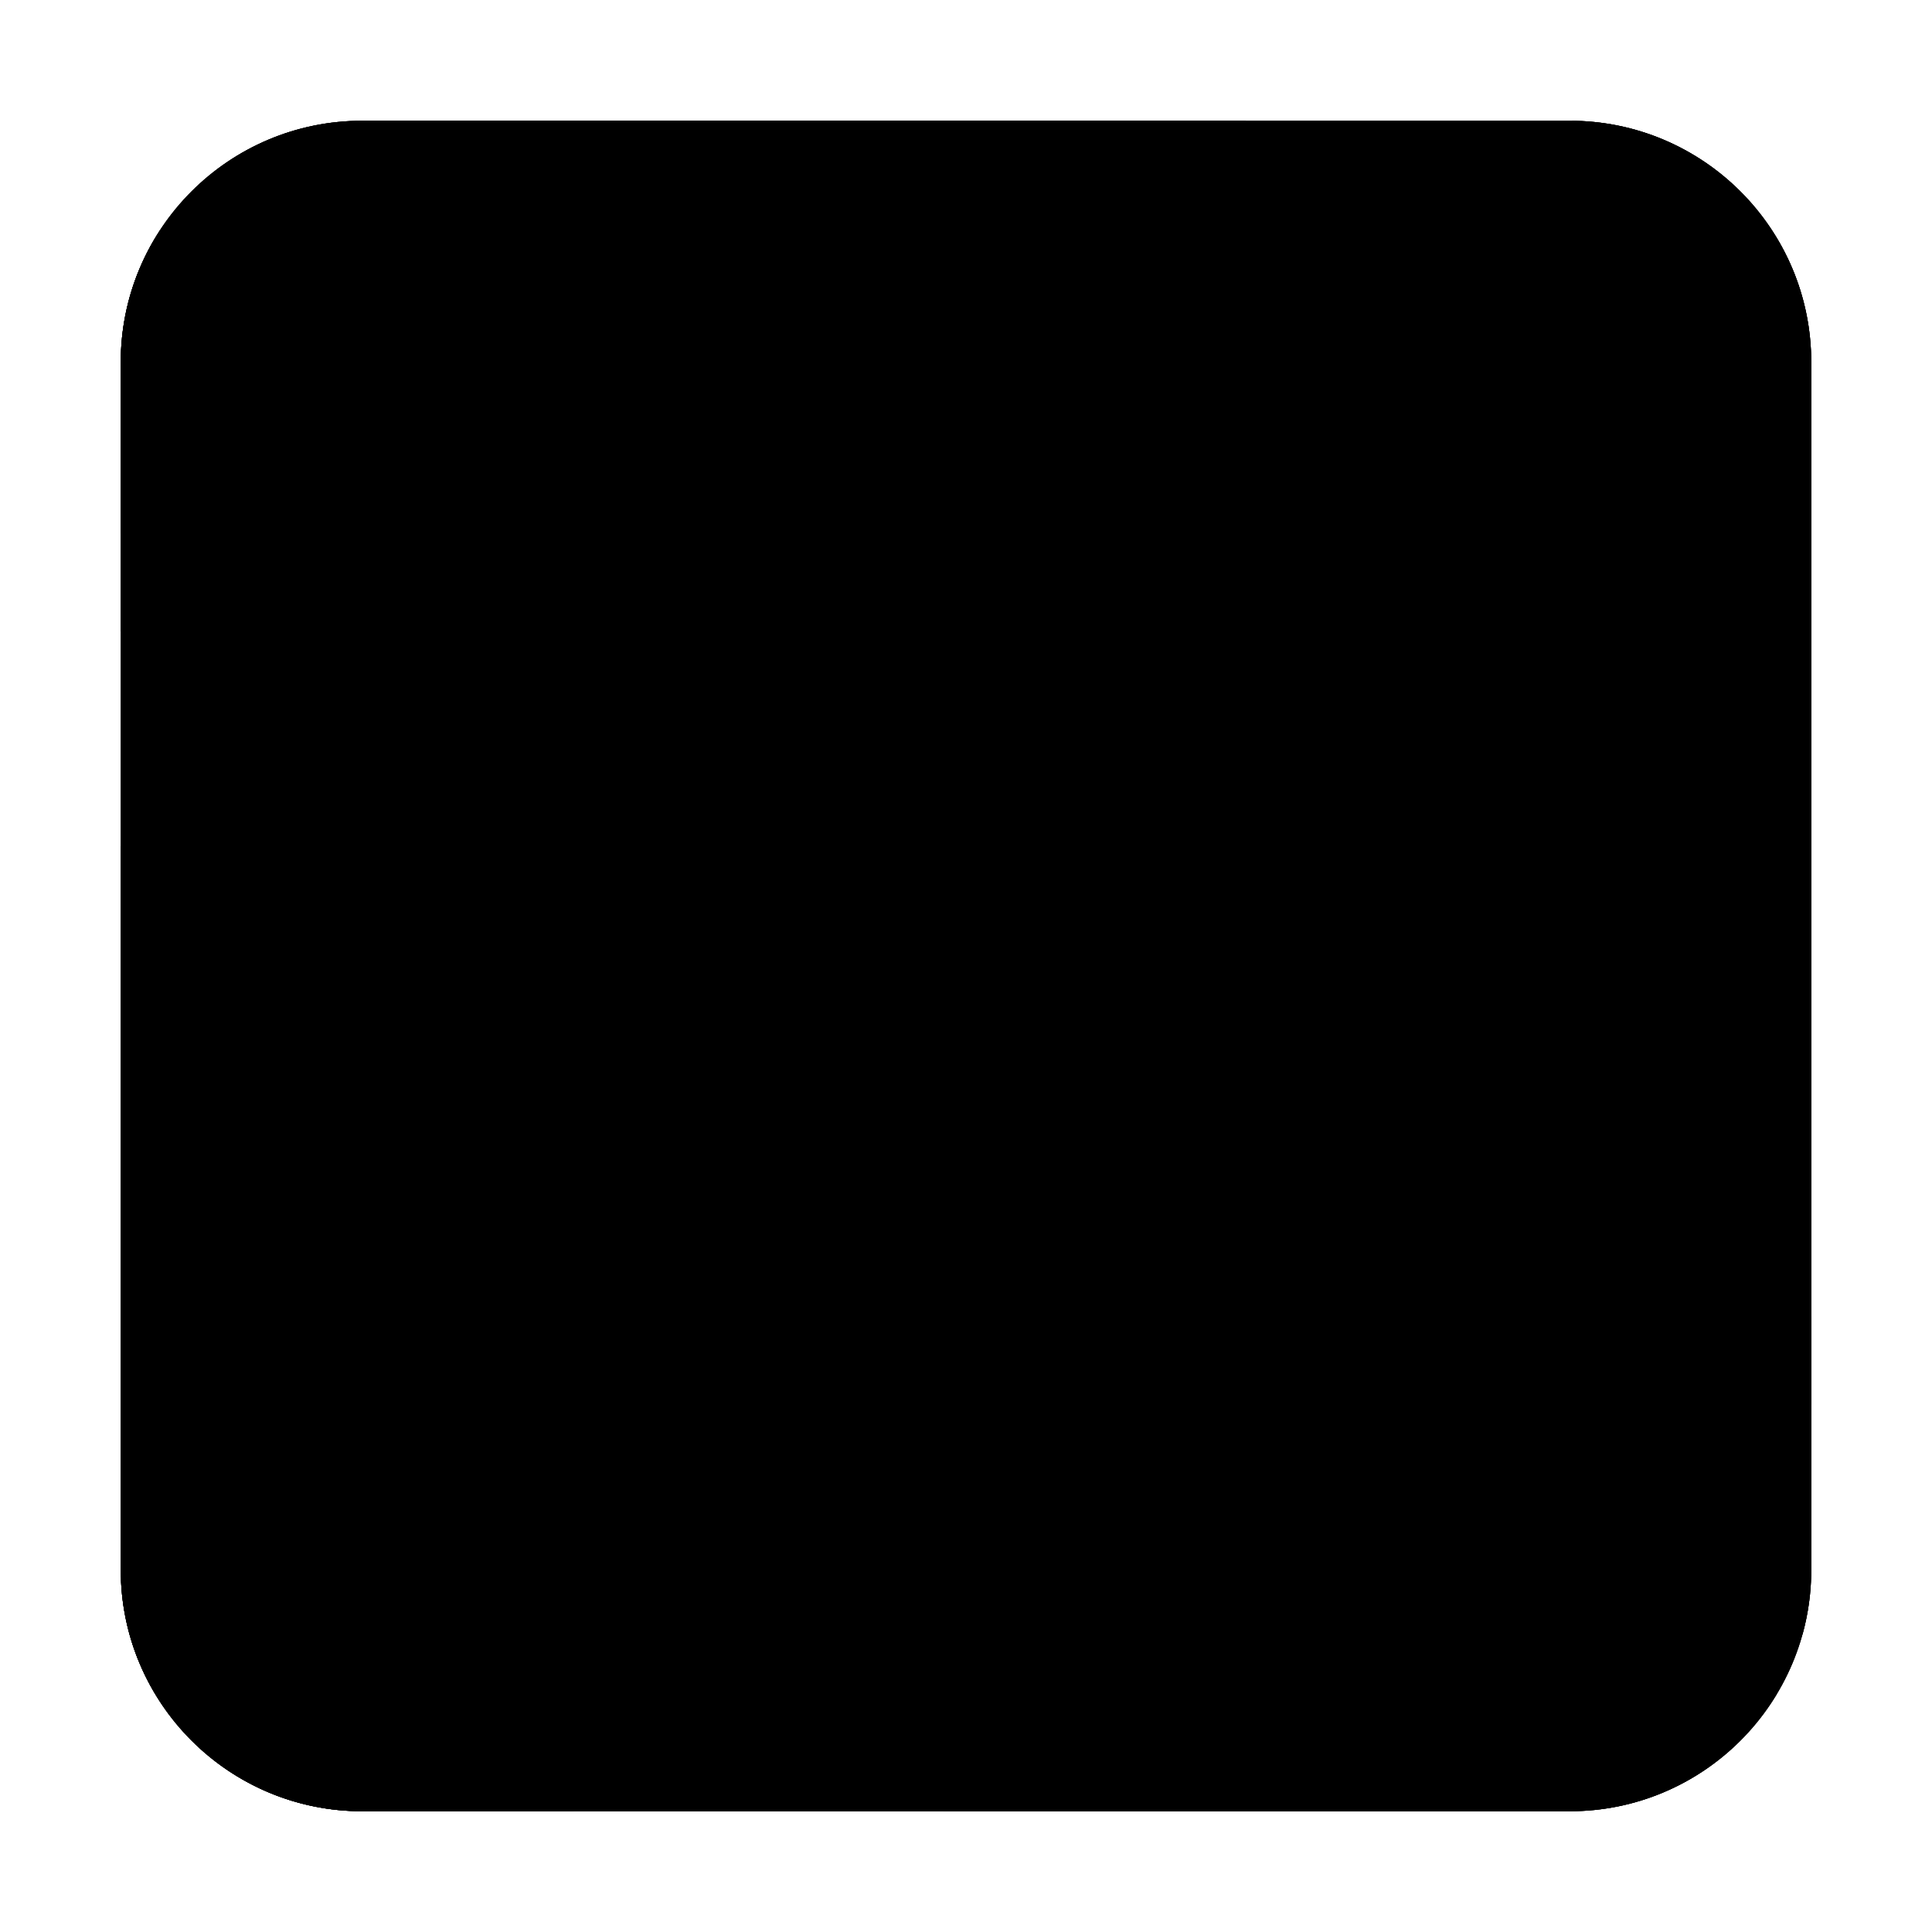
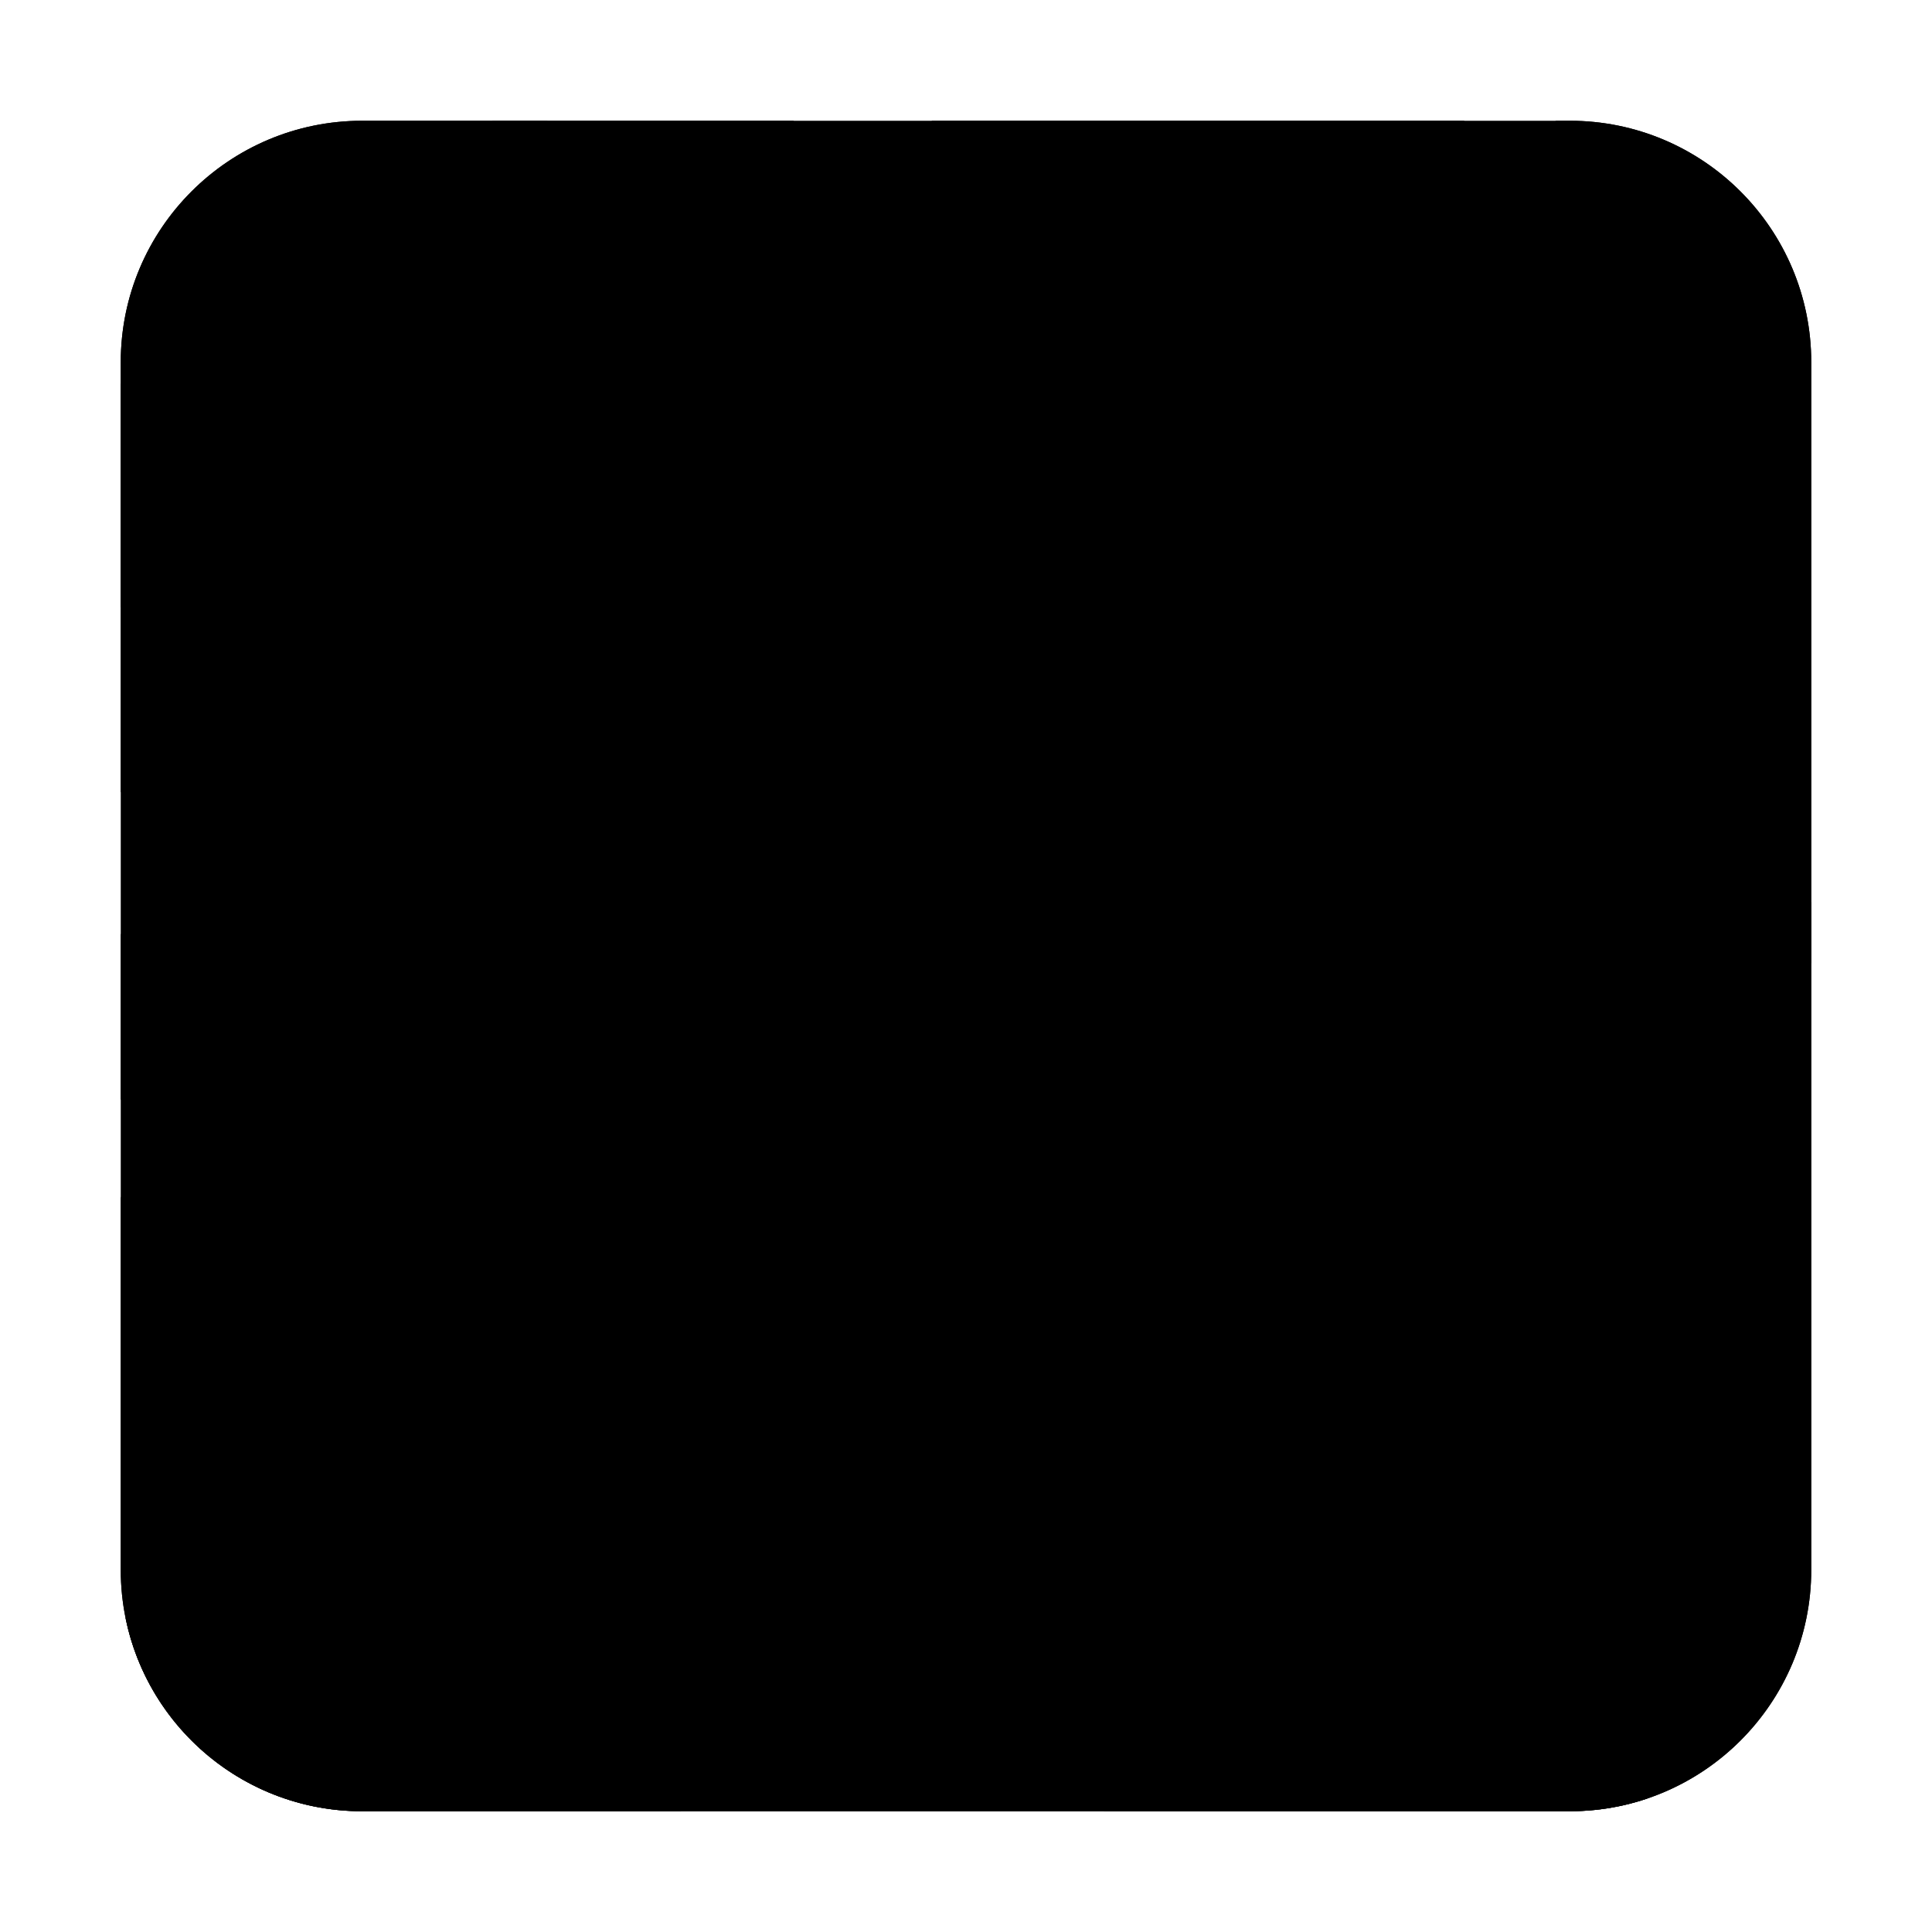
<svg xmlns="http://www.w3.org/2000/svg" viewBox="0 0 16 16">
  <path class="color-raster-dim" d="M3,1L13,1A2,2,0,0,1,15,3L15,13A2,2,0,0,1,13,15L3,15A2,2,0,0,1,1,13L1,3A2,2,0,0,1,3,1Z" />
-   <path class="color-raster" d="M1,3C1,1.895,1.895,1,3,1L10.32,1L10.25,1.09L10.15,1.25L10,1.44L9.95,1.5L9.79,1.75L9.75,1.81L9.63,2L9.5,2.23L9.48,2.25L9.34,2.5L9.25,2.67L9.18,2.75L9,3L9,3.01L8.75,3.21L8.64,3.25L8.5,3.31L8.25,3.43L8.05,3.5L8,3.52L7.75,3.52L7.68,3.5L7.5,3.45L7.25,3.32L7.13,3.25L7,3.17L6.75,3.01L6.73,3L6.5,2.85L6.25,2.76L6,2.81L5.75,2.98L5.74,3L5.54,3.25L5.5,3.31L5.41,3.5L5.33,3.75L5.34,4L5.41,4.25L5.5,4.45L5.72,4.5L5.76,4.5L6,4.46L6.25,4.45L6.5,4.48L6.65,4.5L7,4.57L7.25,4.65L7.42,4.75L7.5,4.79L7.75,4.96L7.81,5L8,5.13L8.23,5.25L8.25,5.26L8.5,5.41L8.63,5.5L8.83,5.75L8.93,6L8.99,6.25L9,6.28L9.18,6.5L9.25,6.55L9.32,6.5L9.5,6.36L9.56,6.25L9.68,6L9.75,5.9L9.83,5.75L9.97,5.5L10,5.41L10.05,5.25L10.06,5L10.01,4.75L10,4.71L9.94,4.5L9.85,4.25L9.78,4L9.77,3.75L10.02,3.5L10.25,3.39L10.49,3.25L10.5,3.25L10.75,3.1L10.89,3L11,2.93L11.25,2.77L11.29,2.75L11.5,2.66L12,2.52L12.04,2.5L12.25,2.42L12.5,2.25L12.74,2L12.75,1.99L12.91,1.75L13,1.55L13.02,1.5L13.08,1.25L13.02,1C14.115,1.011,15,1.902,15,3L15,13C15,13.184,14.975,13.362,14.929,13.531L14.78,13.75L14.75,13.84L14.7,14L14.71,14.037C14.36,14.614,13.725,15,13,15L3,15C1.896,15,1,14.105,1,13.001C1,13,1,13,1,13L1,7.01L1.01,7L1.25,6.79L1.28,6.75L1.41,6.5L1.47,6.25L1.5,6.16L1.54,6L1.62,5.75L1.68,5.5L1.65,5.25L1.5,5.16L1.25,5.17L1,5.23ZM5.25,5.24L5.24,5.25L5,5.35L4.87,5.5L4.75,5.67L4.71,5.75L4.66,6L4.66,6.25L4.61,6.5L4.5,6.66L4.46,6.75L4.31,7L4.25,7.09L4.17,7.25L4.03,7.5L4,7.57L3.93,7.75L3.88,8L4,8.11L4.17,8L4.25,7.96L4.5,7.77L4.52,7.75L4.75,7.56L5.06,7.25L5.21,7L5.25,6.78L5.26,6.75L5.25,6.69L5.22,6.5L5.24,6.25L5.25,6.24L5.32,6L5.37,5.75L5.37,5.5L5.26,5.25ZM11.5,7.54L11.25,7.56L11,7.63L10.75,7.75L10.5,7.9L10.37,8L10.25,8.11L10.11,8.25L10,8.42L9.94,8.5L9.83,8.75L9.77,9L9.75,9.19L9.74,9.25L9.71,9.5L9.65,9.75L9.56,10L9.5,10.13L9.44,10.25L9.28,10.5L9.25,10.55L9.07,10.75L9,10.83L8.75,10.98L8.52,11L8.5,11L8.25,11.01L8,11.03L7.75,11.03L7.5,10.98L7.25,10.87L7.06,10.75L7,10.71L6.75,10.62L6.5,10.63L6.25,10.74L6.23,10.75L6.1,11L6.14,11.25L6.25,11.42L6.3,11.5L6.45,11.75L6.47,12L6.41,12.25L6.32,12.5L6.25,12.68L6.22,12.75L6.12,13L6.01,13.25L6,13.28L5.9,13.5L5.82,13.75L5.81,14L5.89,14.25L6,14.43L6.06,14.5L6.21,14.75L6.25,14.83L6.5,14.97L6.75,14.84L6.83,14.75L7,14.6L7.07,14.5L7.25,14.32L7.3,14.25L7.55,14L7.75,13.82L7.84,13.75L8,13.62L8.19,13.5L8.25,13.46L8.5,13.31L8.61,13.25L8.75,13.17L9,13.04L9.1,13L9.25,12.9L9.49,12.75L9.5,12.74L9.68,12.5L9.75,12.35L9.79,12.25L9.87,12L10,11.82L10.04,11.75L10.25,11.52L10.26,11.5L10.5,11.25L10.75,11.01L10.76,11L11,10.8L11.07,10.75L11.25,10.64L11.5,10.56L11.75,10.55L12,10.6L12.25,10.68L12.41,10.75L12.5,10.79L12.75,10.9L13,10.95L13.25,10.94L13.5,10.84L13.75,10.69L14,10.52L14.03,10.5L14.25,10.3L14.29,10.25L14.42,10L14.45,9.75L14.39,9.5L14.3,9.25L14.25,9L14.25,8.94L14.23,8.75L14.08,8.5L14,8.44L13.75,8.35L13.51,8.25L13.5,8.25L13.25,8.14L13.01,8L13,8L12.75,7.86L12.53,7.75L12.5,7.74L12.25,7.64L12,7.58L11.75,7.55Z" />
-   <path class="color-e-nearwhite" d="M3.75,1.42L4,1.26L4.25,1.33L4.37,1.5L4.43,1.75L4.38,2L4.25,2.25L4,2.41L3.75,2.48L3.62,2.5L3.5,2.51L3.25,2.6L3.1,2.75L3,2.81L2.81,3L2.75,3.05L2.53,3.25L2.5,3.27L2.28,3.5L2.25,3.53L2.05,3.75L2,3.8L1.78,4L1.75,4.02L1.5,4.19L1.4,4.25L1.25,4.33L1,4.42L1,3C1,2.598,1.118,2.224,1.322,1.911L1.5,1.79L1.57,1.75L1.75,1.64L2,1.53L2.15,1.5L2.25,1.47L2.47,1.5L2.5,1.5L2.75,1.62L2.98,1.75L3,1.77L3.25,1.83L3.38,1.75L3.5,1.68L3.68,1.5ZM7.95,1.5L8,1.47L8.11,1.5L8.25,1.66L8.28,1.75L8.25,1.79L8.1,2L8,2.07L7.75,2.05L7.71,2L7.7,1.75L7.75,1.66ZM6.5,7.52L6.74,7.5L6.75,7.5L6.82,7.75L6.85,8L6.85,8.25L6.83,8.5L6.78,8.75L6.75,8.85L6.7,9L6.58,9.25L6.5,9.35L6.35,9.5L6.25,9.57L6,9.71L5.5,9.91L5.31,10L5.25,10.03L5,10.11L4.75,10.06L4.7,10L4.58,9.75L4.57,9.5L4.6,9.25L4.65,9L4.74,8.75L4.75,8.74L4.9,8.5L5,8.38L5.13,8.25L5.25,8.15L5.48,8L5.5,7.99L6,7.75L6.01,7.75L6.25,7.64ZM14.9,11L15,10.9L15,11.63L14.75,11.73L14.51,11.75L14.57,12L14.58,12.25L14.5,12.49L14.49,12.5L14.28,12.75L14.25,12.78L14,12.9L13.76,13L13.75,13L13.5,13.16L13.45,13.25L13.29,13.5L13.25,13.56L13.16,13.75L13.06,14L13,14.16L12.97,14.25L12.88,14.5L12.77,14.75L12.75,14.78L12.63,15L7.81,15L8,14.76L8.01,14.75L8.24,14.5L8.25,14.48L8.48,14.25L8.5,14.24L8.75,14.05L8.83,14L9,13.92L9.25,13.84L9.5,13.78L9.66,13.75L9.75,13.74L10.75,13.62L11,13.6L11.25,13.62L11.5,13.65L11.75,13.56L11.82,13.5L12,13.34L12.1,13.25L12.25,13.11L12.43,13L12.5,12.97L12.75,12.9L13.25,12.84L13.5,12.75L13.75,12.57L13.8,12.5L14,12.26L14.25,12.01L14.3,12L14.5,11.75L14.5,11.74L14.55,11.5L14.69,11.25L14.75,11.18ZM4.51,12.25L4.75,12.18L4.87,12.25L5,12.35L5.06,12.5L5.11,12.75L5.09,13L5.03,13.25L5,13.36L4.96,13.5L4.89,13.75L4.84,14L4.81,14.25L4.79,14.5L4.78,14.75L4.75,15L3,15C1.923,15,1.045,14.149,1.002,13.082L1.14,13.25L1.25,13.43L1.28,13.5L1.41,13.75L1.5,13.9L1.75,14L2,13.95L2.25,13.83L2.38,13.75L2.5,13.69L2.75,13.56L3,13.46L3.25,13.35L3.4,13.25L3.5,13.18L3.71,13L3.75,12.96L3.98,12.75L4,12.72L4.22,12.5L4.25,12.46L4.5,12.25Z" />
-   <path class="color-e-nearwhite" d="M1,3C1,1.895,1.895,1,3,1L13,1C13.552,1,14.052,1.224,14.414,1.586C14.244,1.416,14.044,1.277,13.823,1.177C13.937,1.428,14,1.707,14,2L4,2C2.895,2,2,2.895,2,4L2,14C1.707,14,1.428,13.937,1.177,13.823C1.277,14.044,1.416,14.244,1.586,14.414C1.224,14.052,1,13.552,1,13Z" />
-   <path class="color-raster-dim" d="M14,2C14,1.707,13.937,1.428,13.823,1.177C14.517,1.491,15,2.189,15,3L15,13C15,14.105,14.105,15,13,15L3,15C2.189,15,1.491,14.517,1.177,13.823C1.428,13.937,1.707,14,2,14L12,14C13.105,14,14,13.105,14,12Z" />
+   <path class="color-raster" d="M1,3C1,1.895,1.895,1,3,1L6.57,1L6.75,1.16L6.95,1.25L7,1.27L7.25,1.27L7.29,1.25L7.5,1.16L7.72,1L12.13,1L12,1.07L11.75,1.21L11.68,1.25L11.5,1.34L11.25,1.44L11.15,1.5L11,1.58L10.78,1.75L10.75,1.77L10.55,2L10.5,2.06L10.39,2.25L10.28,2.5L10.25,2.62L10.22,2.75L10.22,3L10.25,3.12L10.31,3.25L10.5,3.41L10.75,3.48L11,3.47L11.25,3.41L11.75,3.27L11.83,3.25L12,3.21L12.5,3.13L12.75,3.05L12.82,3L13,2.85L13.08,2.75L13.23,2.5L13.33,2.25L13.38,2L13.38,1.75L13.31,1.5L13.25,1.38L13.16,1.25L13,1.08L12.88,1L13,1C14.105,1,15,1.895,15,3L15,13C15,14.105,14.105,15,13,15L3,15C1.896,15,1,14.105,1,13.001C1,13,1,13,1,13L1,9.92L1.08,9.75L1.11,9.5L1.06,9.25L1,9.1L1,7.74L1.14,7.5L1.25,7.34L1.31,7.25L1.42,7L1.41,6.75L1.25,6.59L1,6.56ZM7,3.77L6.75,3.91L6.68,4L6.66,4.25L6.75,4.41L6.81,4.5L7,4.66L7.12,4.75L7.25,4.83L7.5,4.99L7.51,5L7.75,5.15L7.89,5.25L8,5.32L8.25,5.49L8.26,5.5L8.5,5.65L8.63,5.75L8.75,5.84L8.92,6L9,6.09L9.15,6.25L9.25,6.38L9.5,6.63L9.75,6.73L10,6.69L10.24,6.5L10.25,6.49L10.4,6.25L10.5,6.06L10.53,6L10.57,5.75L10.54,5.5L10.5,5.41L10.43,5.25L10.29,5L10.25,4.95L10.1,4.75L10,4.64L9.84,4.5L9.75,4.43L9.5,4.31L9.27,4.25L9.25,4.24L9,4.21L8.25,4.15L8,4.08L7.5,3.88L7.25,3.79ZM11.75,8.04L11.5,8.07L11.25,8.14L11.01,8.25L11,8.25L10.75,8.45L10.7,8.5L10.53,8.75L10.5,8.81L10.42,9L10.36,9.25L10.32,9.5L10.27,9.75L10.25,9.88L10.23,10L10.17,10.25L10.12,10.5L10.06,10.75L10,10.96L9.99,11L9.83,11.5L9.75,11.69L9.71,11.75L9.5,11.94L9.25,11.99L9,11.99L8.5,11.89L8.25,11.86L8,11.85L7.75,11.86L7.5,11.92L7.38,12L7.25,12.12L7.18,12.25L7.06,12.5L7,12.65L6.97,12.75L6.83,13.25L6.78,13.5L6.75,13.69L6.74,13.75L6.73,14L6.75,14.21L6.76,14.25L6.87,14.5L7,14.67L7.21,14.75L7.25,14.76L7.31,14.75L7.5,14.71L7.75,14.57L7.86,14.5L8,14.41L8.25,14.26L8.27,14.25L8.5,14.12L8.69,14L8.75,13.96L9,13.81L9.09,13.75L9.25,13.64L9.47,13.5L9.5,13.48L9.75,13.26L9.76,13.25L9.93,13L10,12.77L10,12.75L10.02,12.5L10.03,12.25L10.14,12L10.25,11.93L10.5,11.76L10.52,11.75L10.75,11.61L10.92,11.5L11,11.46L11.25,11.33L11.44,11.25L11.5,11.23L11.75,11.18L12,11.18L12.25,11.23L12.32,11.25L12.5,11.31L12.75,11.42L12.94,11.5L13,11.53L13.25,11.62L13.5,11.67L13.75,11.64L14,11.53L14.25,11.38L14.42,11.25L14.5,11.18L14.67,11L14.75,10.88L14.82,10.75L14.88,10.5L14.88,10.25L14.82,10L14.75,9.83L14.71,9.75L14.55,9.5L14.5,9.43L14.34,9.25L14.25,9.15L14.07,9L14,8.95L13.75,8.79L13.69,8.75L13.5,8.64L13.27,8.5L13.25,8.49L13,8.35L12.78,8.25L12.75,8.23L12.5,8.14L12.25,8.08L12,8.04Z" />
+   <path class="color-e-nearwhite" d="M4,1.12L4.08,1L4.53,1L4.75,1.18L4.81,1.25L5,1.48L5.01,1.5L5.15,1.75L5.24,2L5.25,2.11L5.26,2.25L5.25,2.42L5.24,2.5L5.16,2.75L5.04,3L5,3.06L4.83,3.25L4.75,3.32L4.5,3.44L4.25,3.5L4,3.55L3.75,3.64L3.59,3.75L3.5,3.82L3.32,4L3.25,4.08L3.11,4.25L3,4.39L2.88,4.5L2.75,4.62L2.5,4.74L2.47,4.75L2.25,4.82L1.75,4.92L1.5,4.96L1.27,5L1.25,5L1,5.03L1,3.18L1.14,3L1.25,2.88L1.38,2.75L1.5,2.64L1.68,2.5L1.75,2.44L2,2.28L2.07,2.25L2.25,2.15L2.5,2.05L2.73,2L2.75,1.99L3,1.98L3.25,1.99L3.5,1.93L3.72,1.75L3.75,1.71L3.87,1.5L3.96,1.25ZM14.67,7.5L14.75,7.47L15,7.47L15,7.98L14.75,7.77L14.72,7.75ZM6.5,8.31L6.75,8.28L7,8.32L7.18,8.5L7.25,8.6L7.32,8.75L7.4,9L7.44,9.25L7.45,9.5L7.42,9.75L7.3,10L7.25,10.05L7,10.21L6.9,10.25L6.75,10.29L6.5,10.36L6,10.46L5.75,10.49L5.5,10.48L5.25,10.34L5.18,10.25L5.08,10L5.05,9.75L5.07,9.5L5.15,9.25L5.25,9.05L5.28,9L5.5,8.75L5.75,8.59L5.92,8.5L6,8.46L6.25,8.37ZM4.75,12.47L5,12.28L5.25,12.32L5.43,12.5L5.5,12.6L5.56,12.75L5.62,13L5.63,13.25L5.6,13.5L5.56,13.75L5.53,14L5.52,14.25L5.55,14.5L5.6,14.75L5.64,15L3,15C2.032,15,1.225,14.313,1.04,13.4L1.25,13.45L1.34,13.5L1.5,13.59L1.72,13.75L1.75,13.77L2,13.92L2.25,14L2.52,14L2.75,13.96L3,13.89L3.25,13.81L3.41,13.75L3.5,13.71L3.75,13.57L3.85,13.5L4,13.38L4.14,13.25L4.25,13.13L4.37,13L4.5,12.81L4.55,12.75L4.73,12.5ZM12.75,13.1L13,13.09L13.25,13.12L13.5,13.17L13.75,13.24L13.8,13.25L14,13.44L14.03,13.5L14,13.67L13.99,13.75L13.83,14.25L13.77,14.5L13.75,14.56L13.7,14.75L13.642,14.895C13.441,14.963,13.225,15,13,15L9.14,15L9.25,14.92L9.5,14.76L9.52,14.75L9.75,14.65L10,14.57L10.25,14.5L10.75,14.38L11,14.29L11.11,14.25L11.25,14.19L11.5,14.1L11.75,14L12,13.79L12.04,13.75L12.23,13.5L12.25,13.46L12.43,13.25L12.5,13.19Z" />
</svg>
